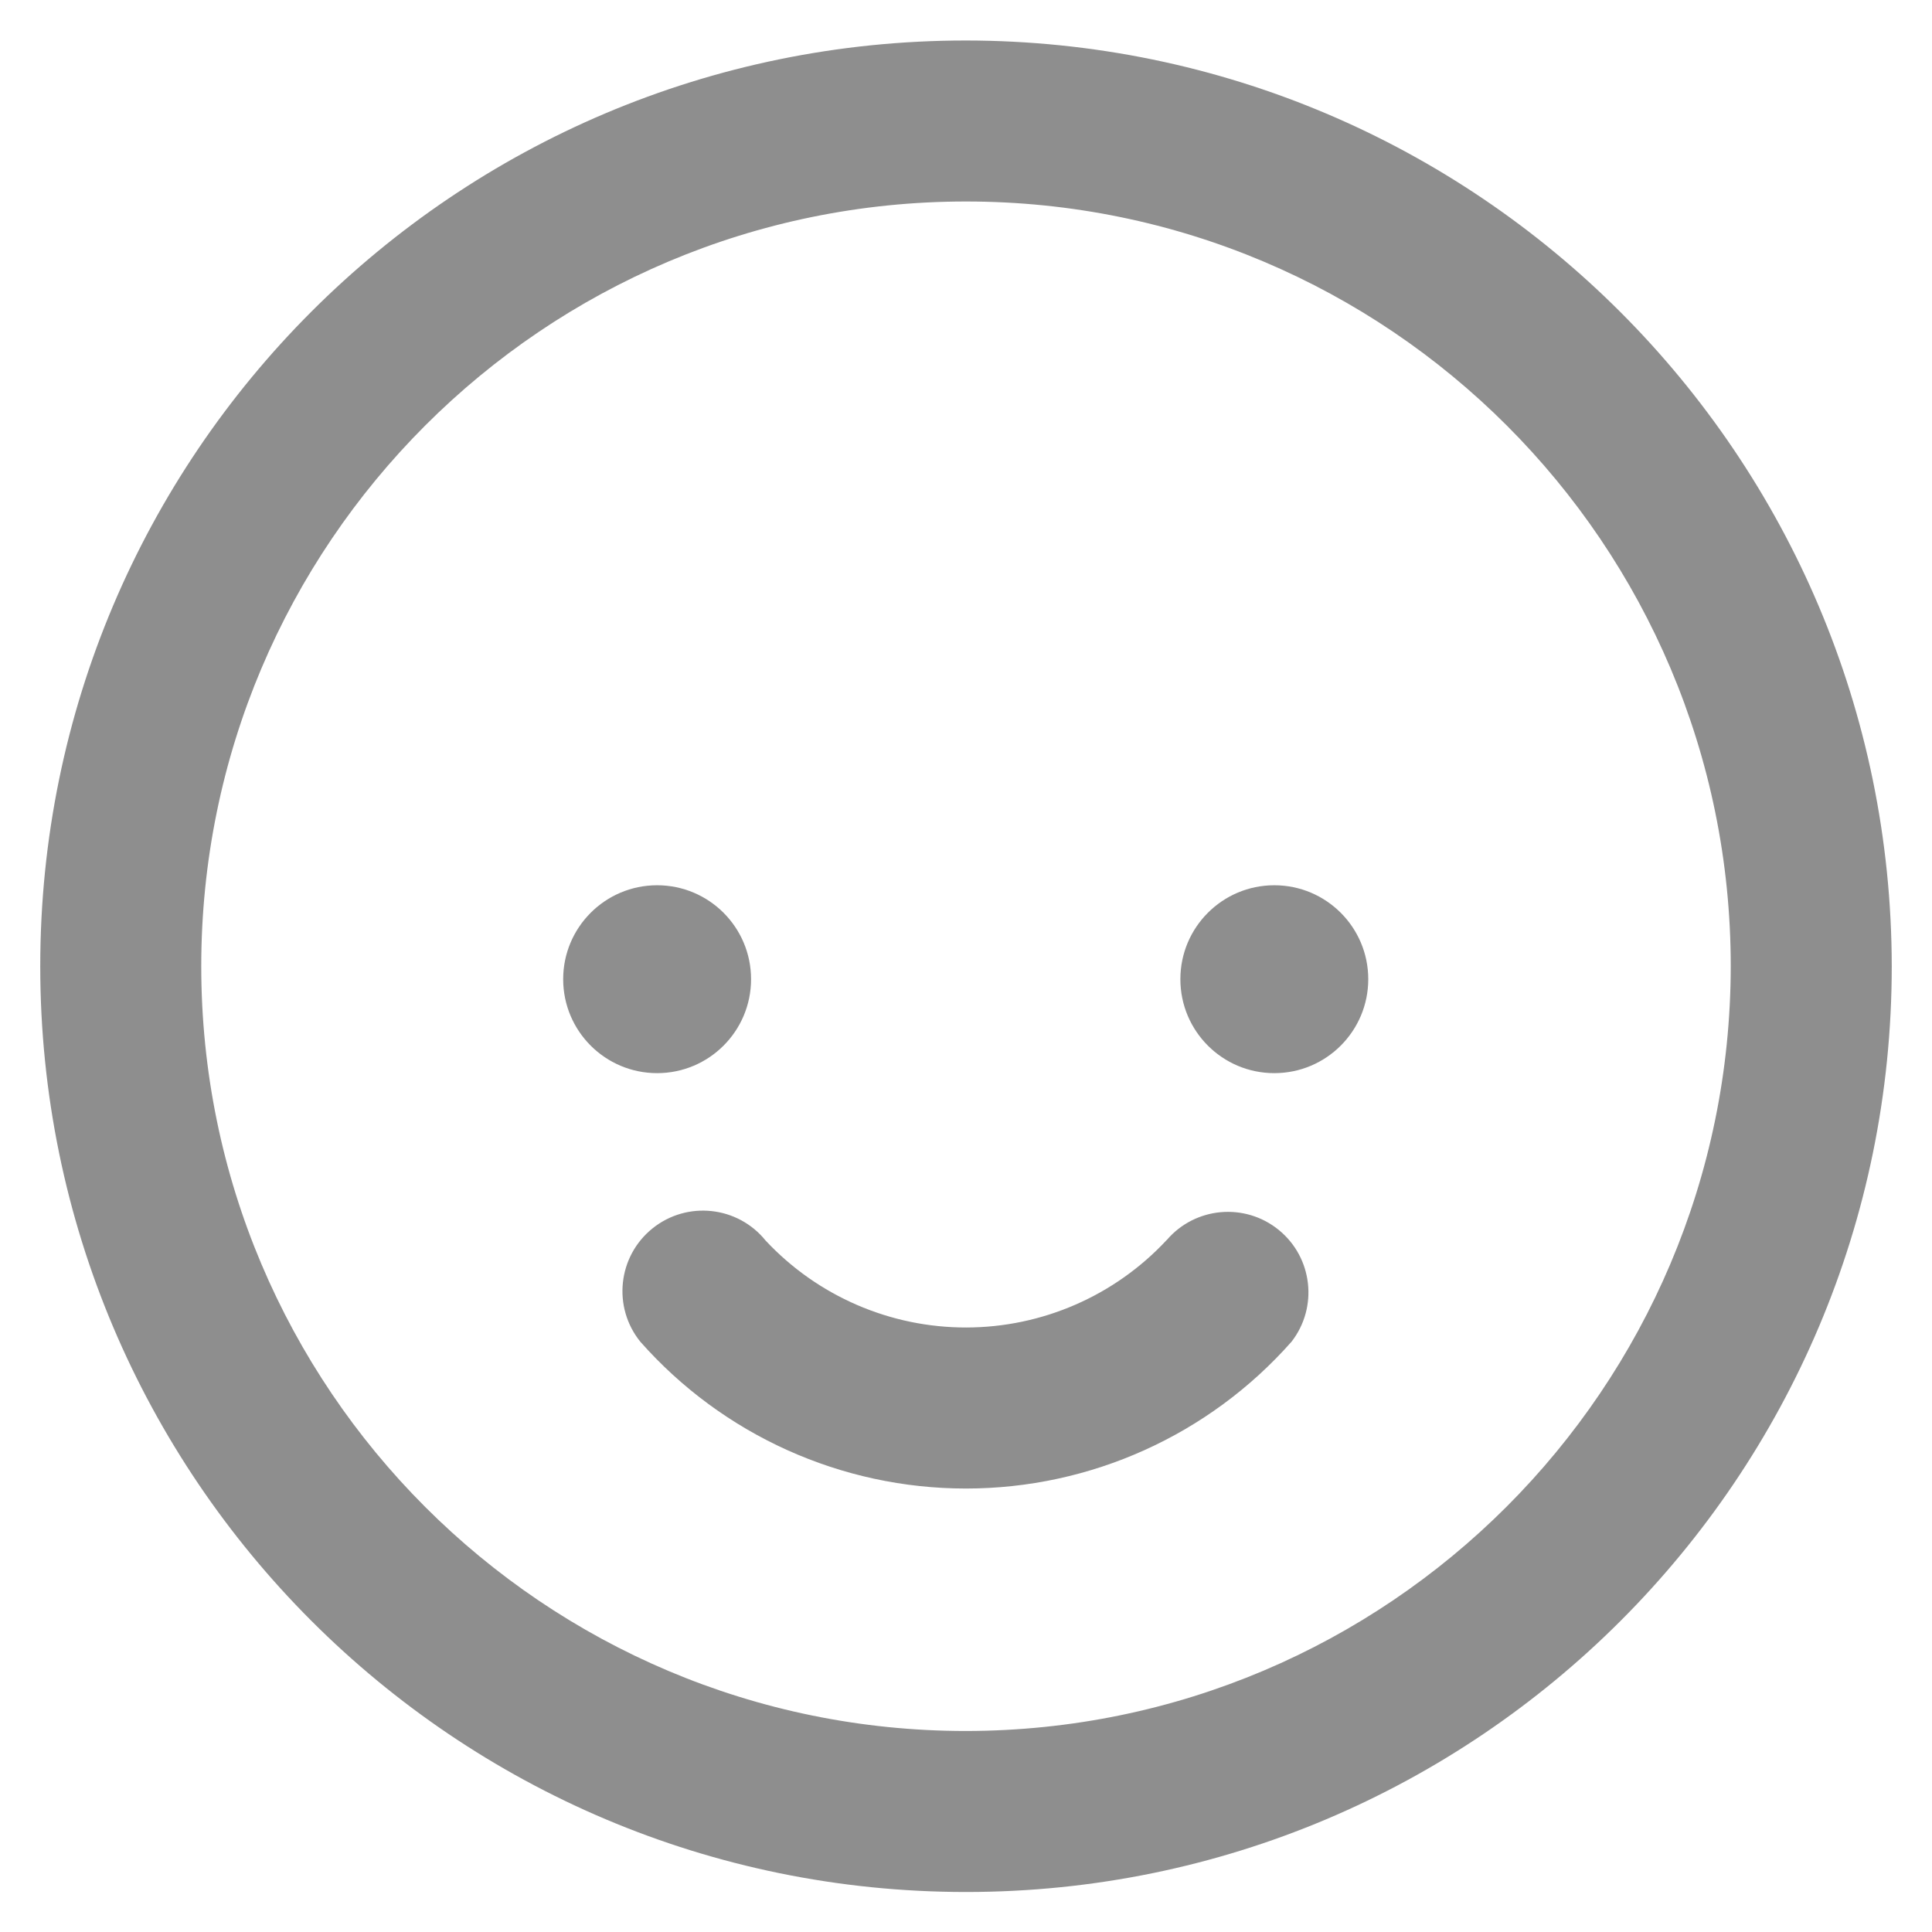
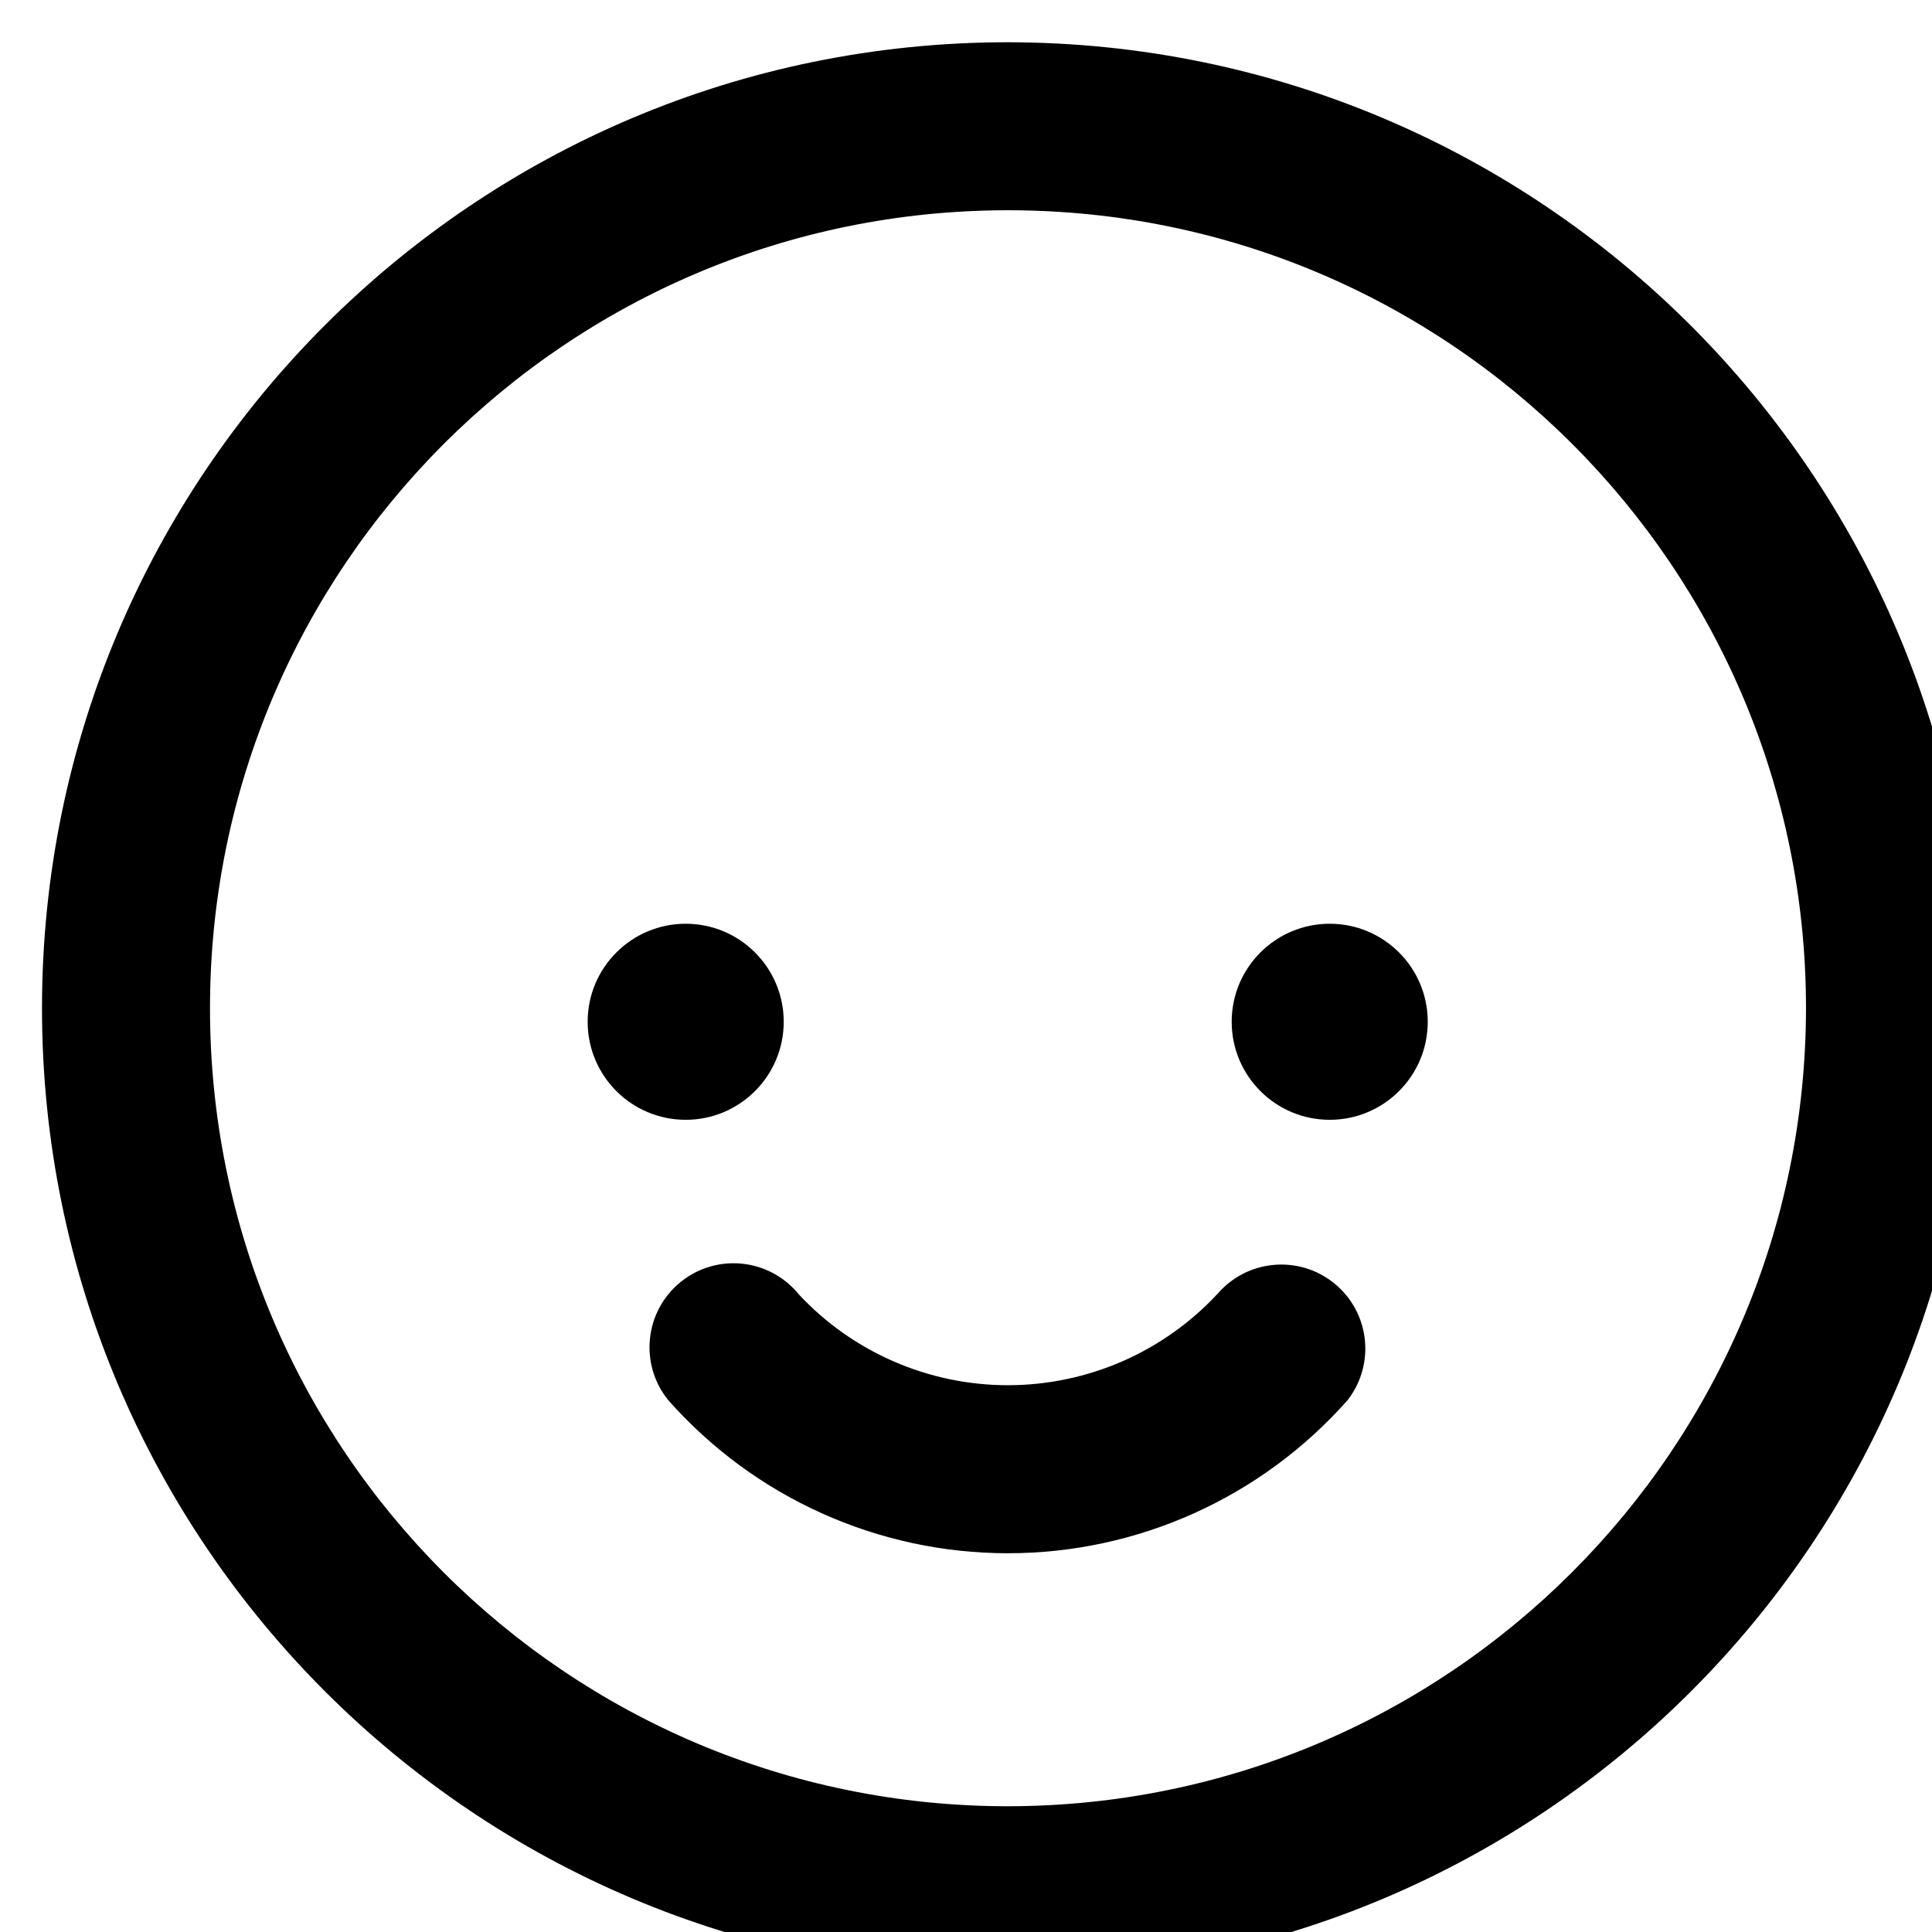
- <svg xmlns="http://www.w3.org/2000/svg" aria-label="Emoji" class="_ab6-" color="#8e8e8e" fill="#8e8e8e" height="13" role="img" viewBox="0 0 24 24" width="13">
+ <svg xmlns="http://www.w3.org/2000/svg" aria-label="Home" class="_ab6-" role="img">
  <path d="M15.83 10.997a1.167 1.167 0 1 0 1.167 1.167 1.167 1.167 0 0 0-1.167-1.167Zm-6.5 1.167a1.167 1.167 0 1 0-1.166 1.167 1.167 1.167 0 0 0 1.166-1.167Zm5.163 3.24a3.406 3.406 0 0 1-4.982.007 1 1 0 1 0-1.557 1.256 5.397 5.397 0 0 0 8.09 0 1 1 0 0 0-1.55-1.263ZM12 .503a11.5 11.5 0 1 0 11.5 11.5A11.513 11.513 0 0 0 12 .503Zm0 21a9.5 9.5 0 1 1 9.5-9.5 9.51 9.51 0 0 1-9.5 9.5Z" />
</svg>
